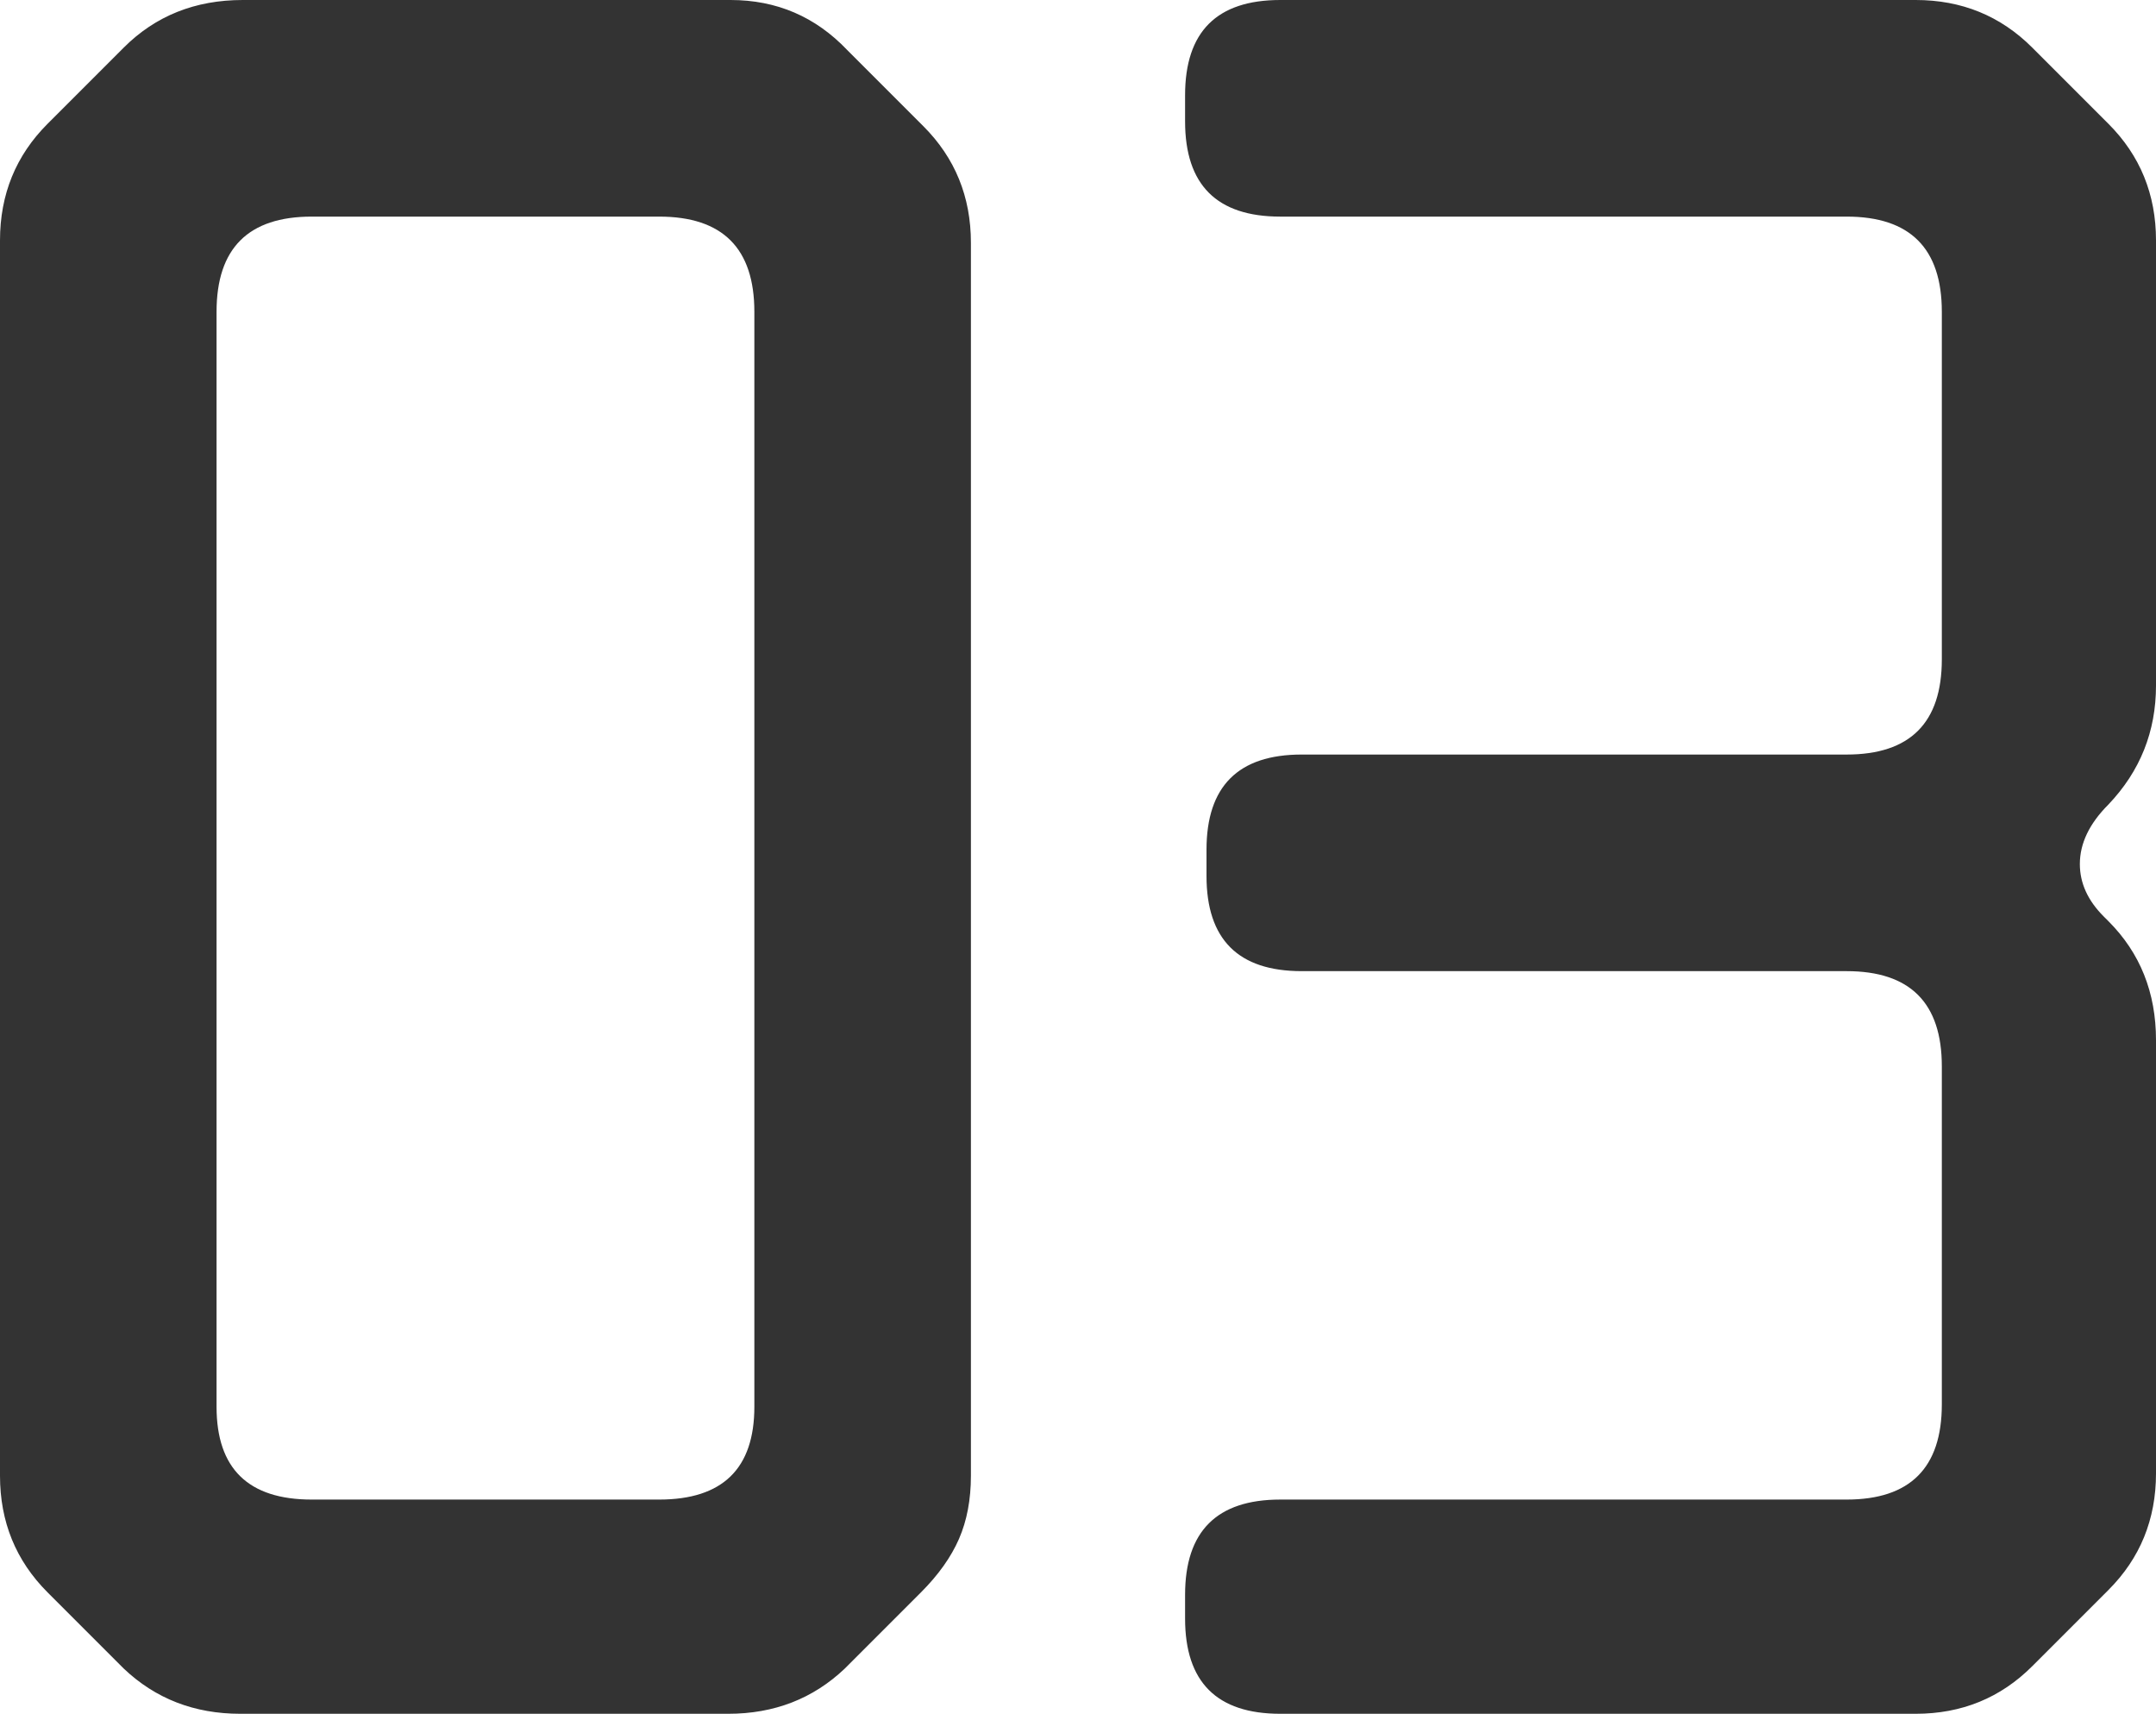
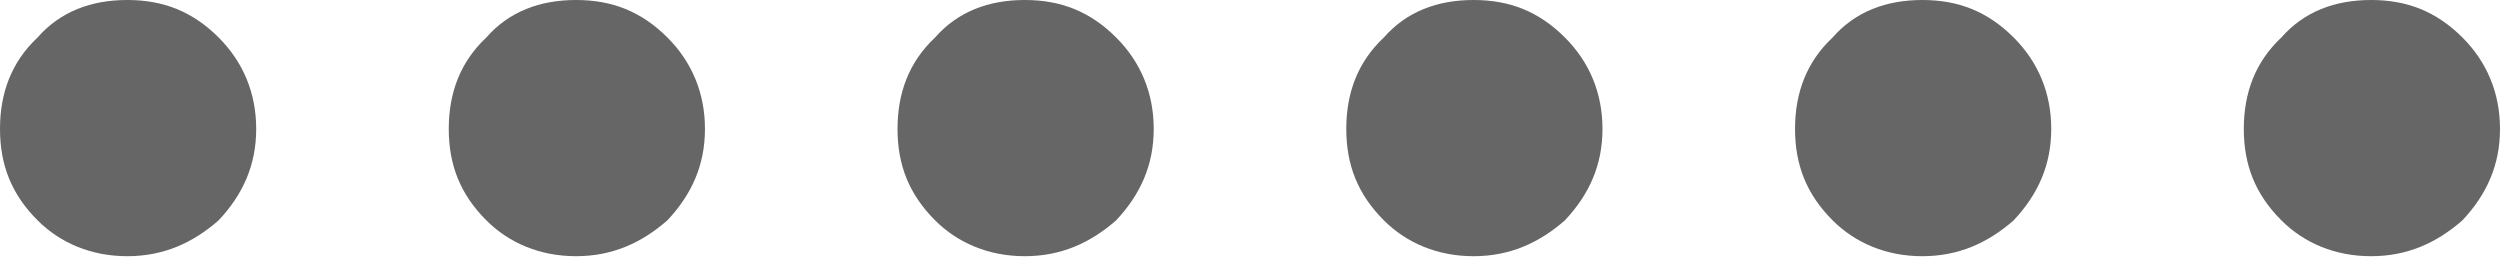
- <svg xmlns="http://www.w3.org/2000/svg" fill="none" version="1.1" width="12.684" height="10.08" viewBox="0 0 12.684 10.08">
+ <svg xmlns="http://www.w3.org/2000/svg" fill="none" version="1.1" width="21.448" height="2.198" viewBox="0 0 21.448 2.198">
  <g>
-     <path d="M0.728,0.28Q1.008,0,1.428,0L4.298,0Q4.704,0,4.984,0.294L5.432,0.742Q5.712,1.022,5.712,1.428L5.712,8.68Q5.712,8.89,5.642,9.051Q5.572,9.212,5.418,9.366L4.97,9.814Q4.69,10.08,4.284,10.08L1.414,10.08Q1.008,10.08,0.728,9.814L0.28,9.366Q0,9.086,0,8.68L0,1.414Q0,1.008,0.28,0.728L0.728,0.28ZM3.878,8.82Q4.438,8.82,4.438,8.274L4.438,1.834Q4.438,1.274,3.878,1.274L1.834,1.274Q1.274,1.274,1.274,1.834L1.274,8.274Q1.274,8.82,1.834,8.82L3.878,8.82ZM12.404,0.728Q12.684,1.008,12.684,1.414L12.684,4.032Q12.684,4.438,12.404,4.732Q12.236,4.9,12.236,5.082Q12.236,5.25,12.376,5.39L12.404,5.418Q12.684,5.698,12.684,6.118L12.684,8.666Q12.684,9.072,12.404,9.352L11.956,9.8Q11.676,10.08,11.27,10.08L7.532,10.08Q6.972,10.08,6.972,9.52L6.972,9.38Q6.972,8.82,7.532,8.82L10.864,8.82Q11.424,8.82,11.424,8.26L11.424,6.272Q11.424,5.712,10.864,5.712L7.658,5.712Q7.098,5.712,7.098,5.152L7.098,4.998Q7.098,4.438,7.658,4.438L10.864,4.438Q11.424,4.438,11.424,3.878L11.424,1.834Q11.424,1.274,10.864,1.274L7.532,1.274Q6.972,1.274,6.972,0.714L6.972,0.56Q6.972,0,7.532,0L11.27,0Q11.676,0,11.956,0.28L12.404,0.728Z" fill="#333333" fill-opacity="1" />
+     <path d="M1.092,0C0.784,0,0.518,0.098,0.322,0.322C0.098,0.532,0,0.798,0,1.106C0,1.414,0.098,1.666,0.322,1.89C0.518,2.086,0.784,2.198,1.092,2.198C1.4,2.198,1.652,2.086,1.876,1.89C2.086,1.666,2.198,1.414,2.198,1.106C2.198,0.798,2.086,0.532,1.876,0.322C1.652,0.098,1.4,0,1.092,0ZM4.942,0C4.634,0,4.368,0.098,4.172,0.322C3.948,0.532,3.85,0.798,3.85,1.106C3.85,1.414,3.948,1.666,4.172,1.89C4.368,2.086,4.634,2.198,4.942,2.198C5.25,2.198,5.502,2.086,5.726,1.89C5.936,1.666,6.048,1.414,6.048,1.106C6.048,0.798,5.936,0.532,5.726,0.322C5.502,0.098,5.25,0,4.942,0ZM8.792,0C8.484,0,8.218,0.098,8.022,0.322C7.798,0.532,7.7,0.798,7.7,1.106C7.7,1.414,7.798,1.666,8.022,1.89C8.218,2.086,8.484,2.198,8.792,2.198C9.1,2.198,9.352,2.086,9.576,1.89C9.786,1.666,9.898,1.414,9.898,1.106C9.898,0.798,9.786,0.532,9.576,0.322C9.352,0.098,9.1,0,8.792,0ZM12.642,0C12.334,0,12.068,0.098,11.872,0.322C11.648,0.532,11.55,0.798,11.55,1.106C11.55,1.414,11.648,1.666,11.872,1.89C12.068,2.086,12.334,2.198,12.642,2.198C12.95,2.198,13.202,2.086,13.426,1.89C13.636,1.666,13.748,1.414,13.748,1.106C13.748,0.798,13.636,0.532,13.426,0.322C13.202,0.098,12.95,0,12.642,0ZM16.492,0C16.184,0,15.918,0.098,15.722,0.322C15.498,0.532,15.4,0.798,15.4,1.106C15.4,1.414,15.498,1.666,15.722,1.89C15.918,2.086,16.184,2.198,16.492,2.198C16.8,2.198,17.052,2.086,17.276,1.89C17.486,1.666,17.598,1.414,17.598,1.106C17.598,0.798,17.486,0.532,17.276,0.322C17.052,0.098,16.8,0,16.492,0ZM20.342,0C20.034,0,19.768,0.098,19.572,0.322C19.348,0.532,19.25,0.798,19.25,1.106C19.25,1.414,19.348,1.666,19.572,1.89C19.768,2.086,20.034,2.198,20.342,2.198C20.65,2.198,20.902,2.086,21.126,1.89C21.336,1.666,21.448,1.414,21.448,1.106C21.448,0.798,21.336,0.532,21.126,0.322C20.902,0.098,20.65,0,20.342,0Z" fill="#666666" fill-opacity="1" />
  </g>
</svg>
